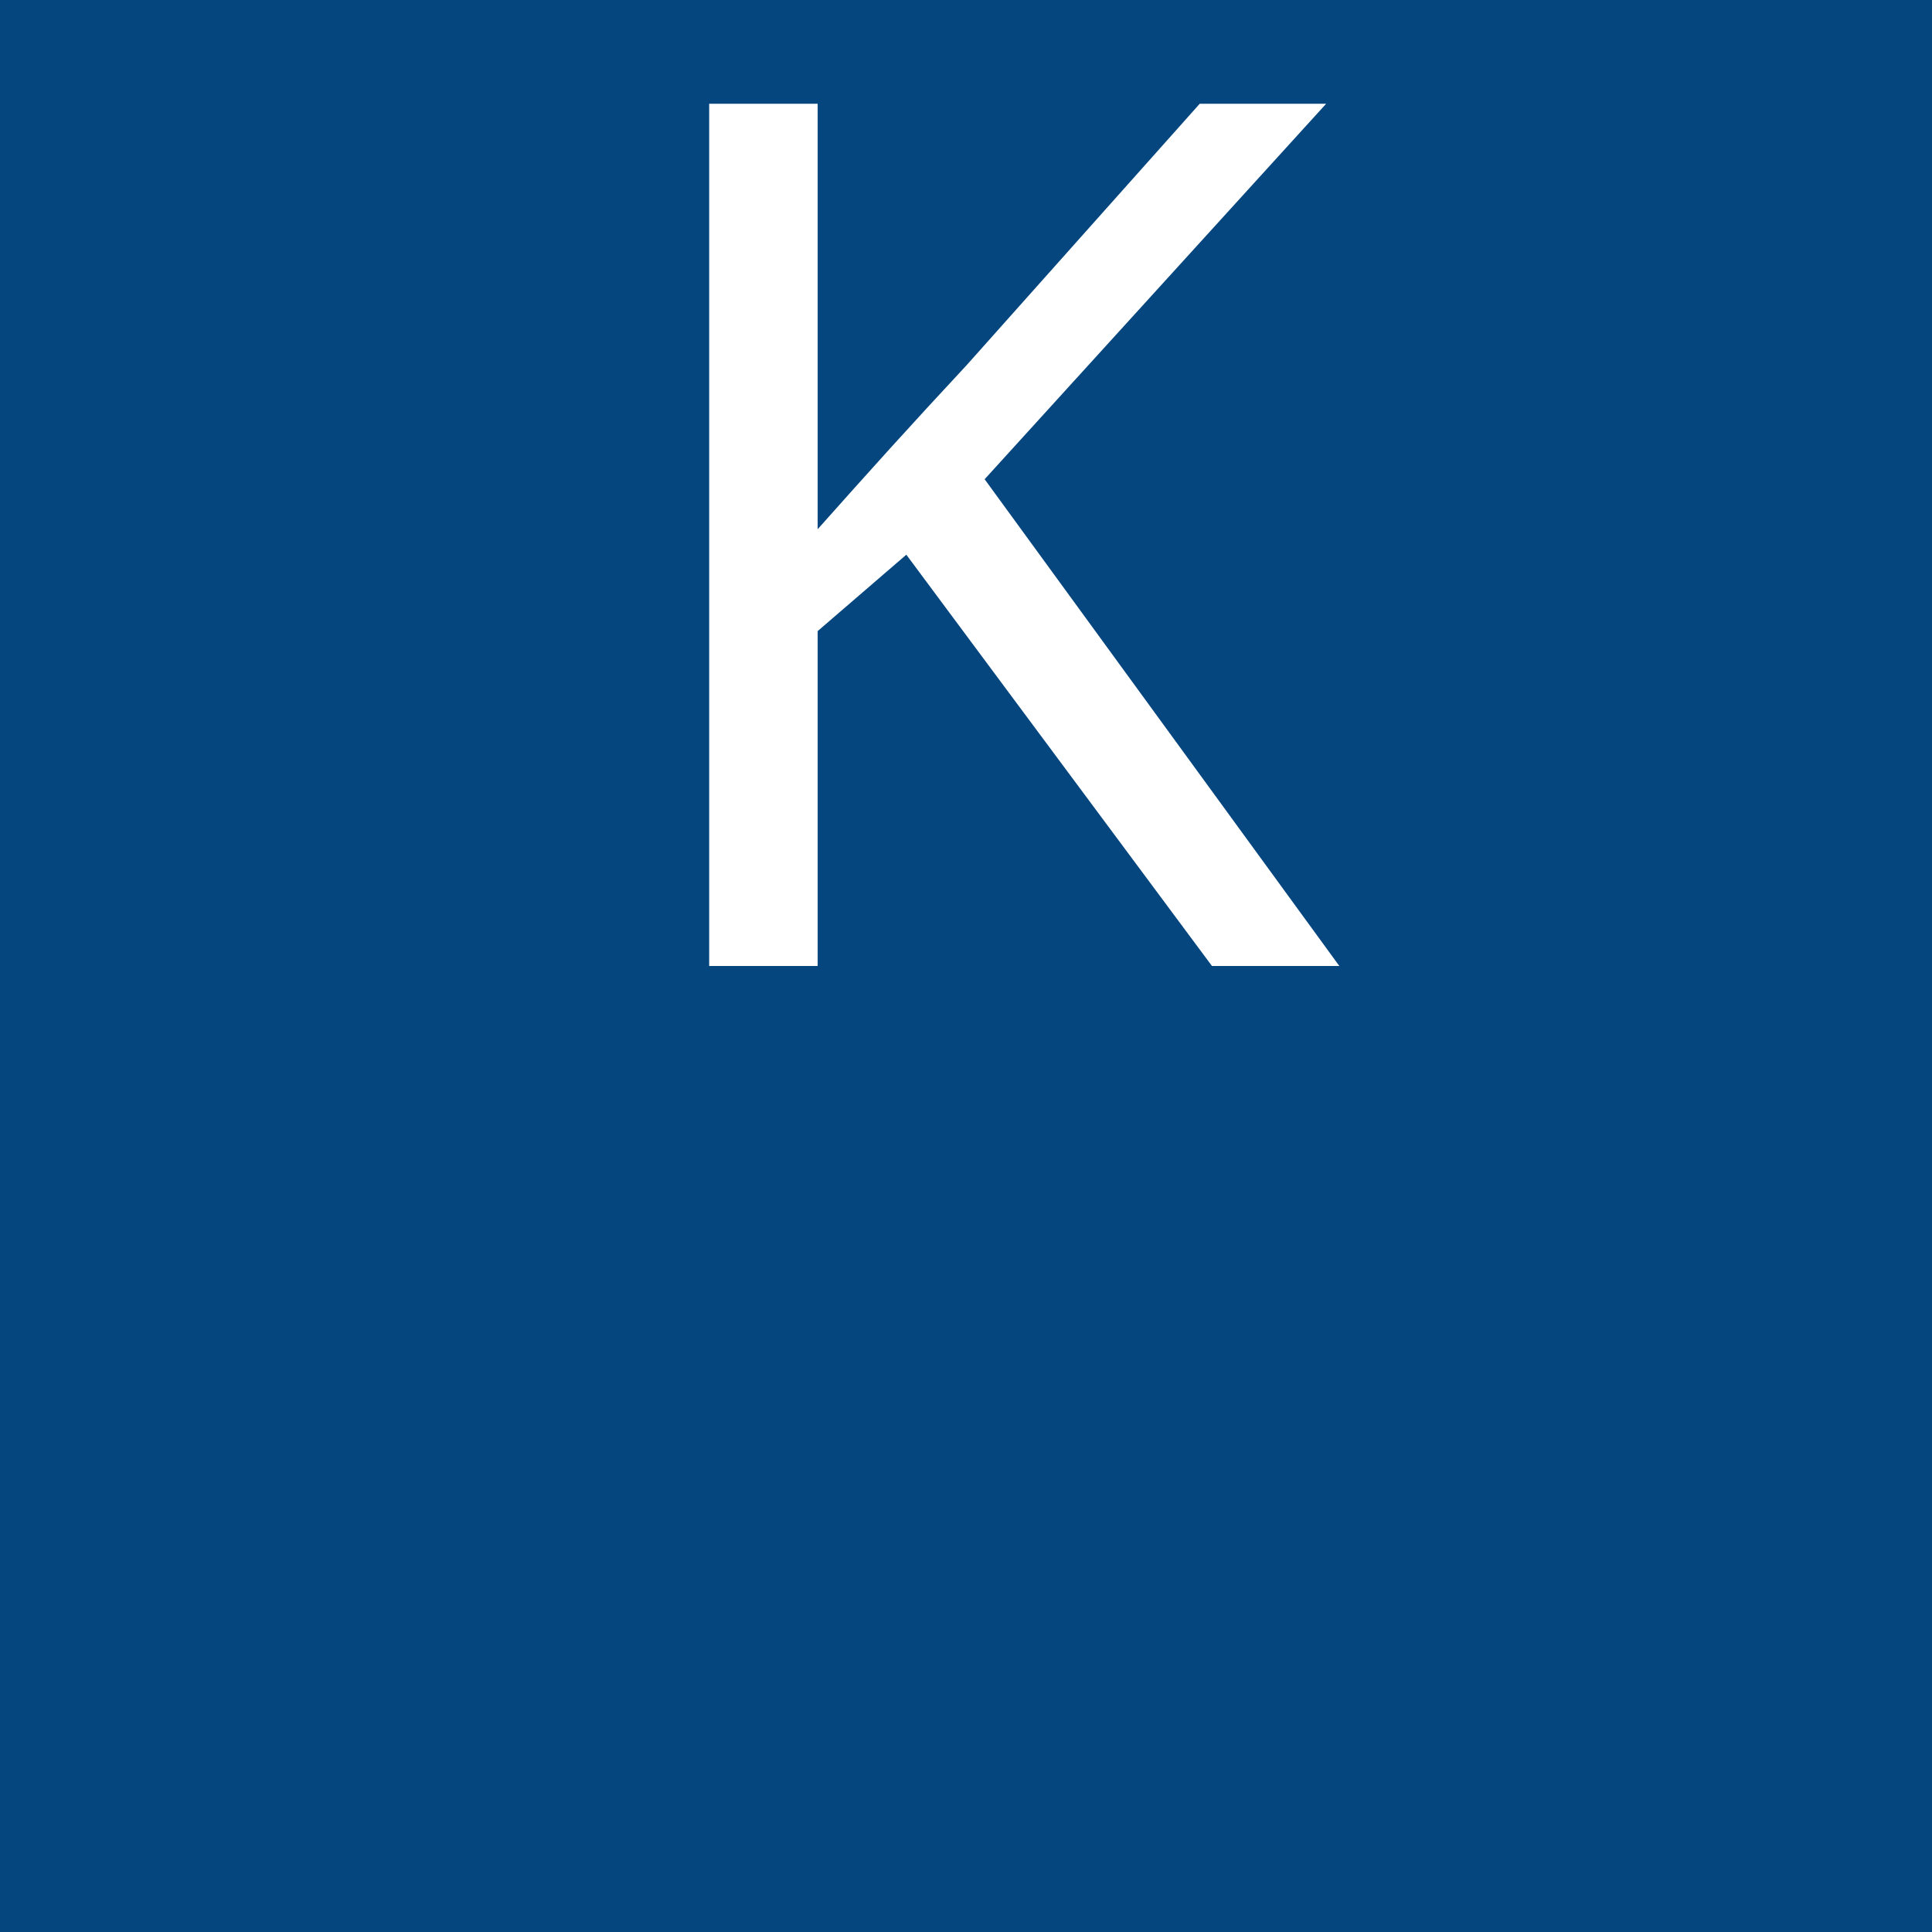
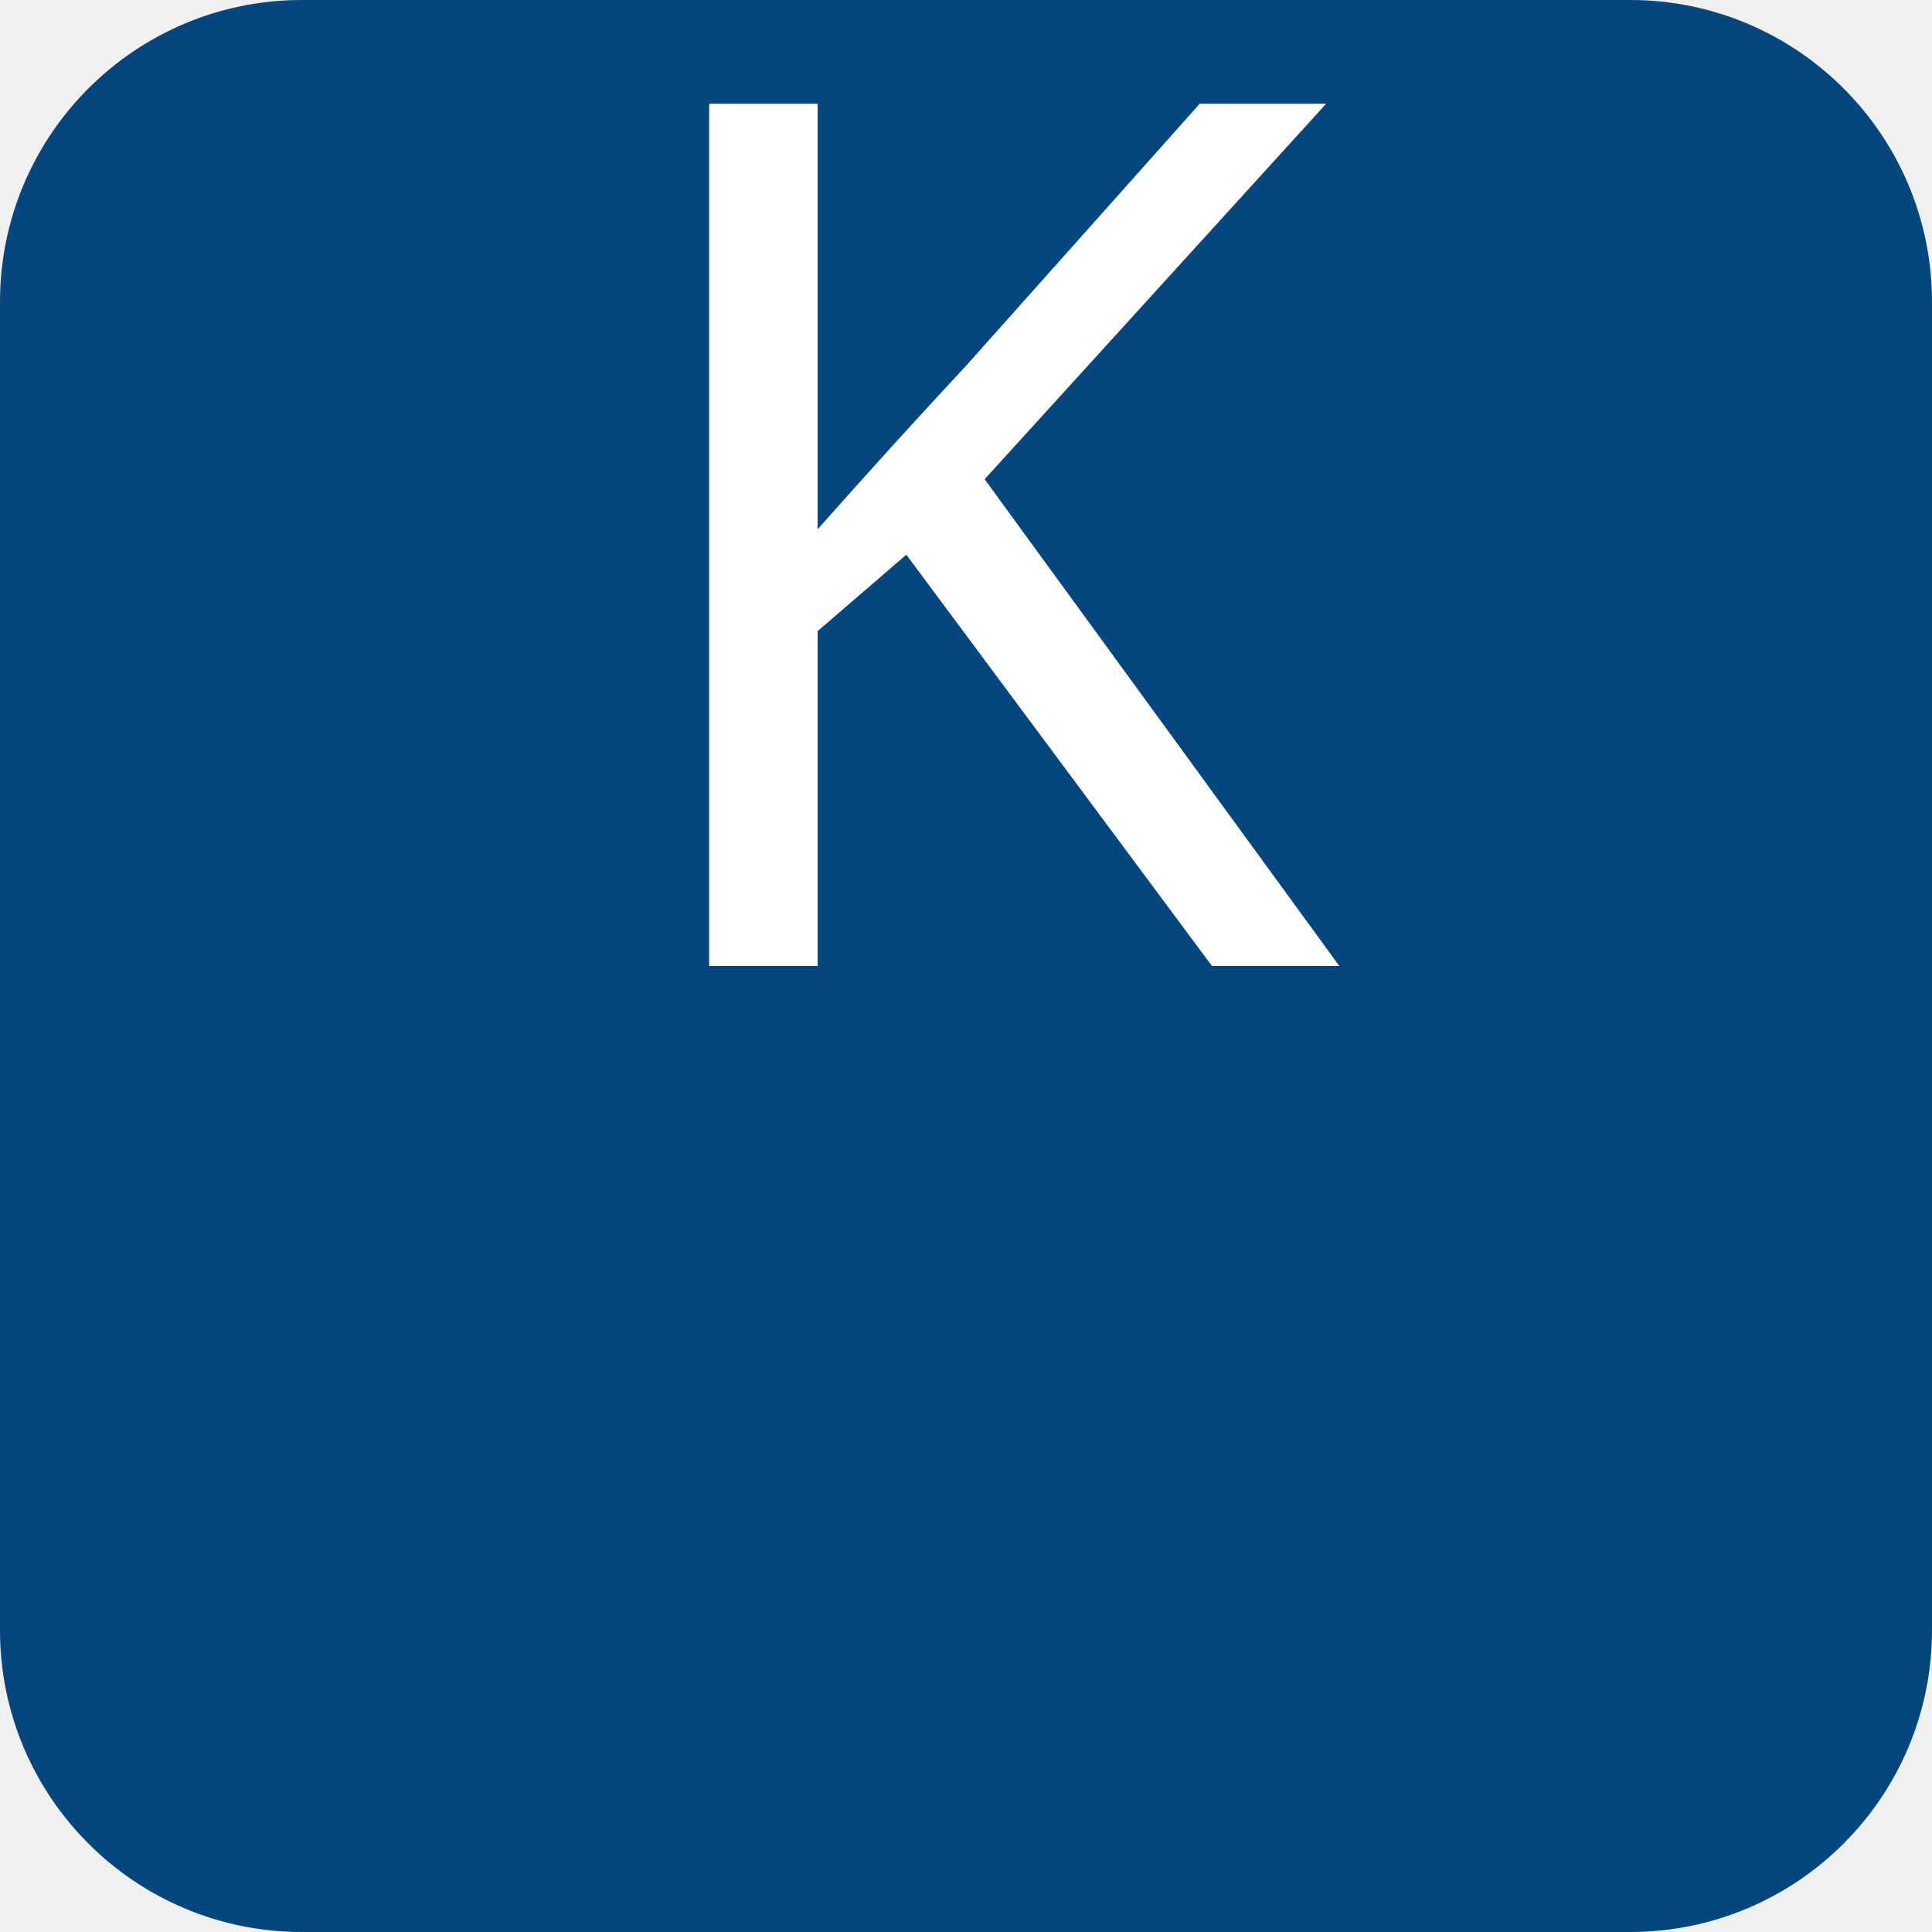
<svg xmlns="http://www.w3.org/2000/svg" width="32" height="32">
-   <rect width="100%" height="100%" fill="#06467F" />
+   <rect width="100%" height="100%" rx="5" ry="5" fill="#06467F" />
  <text x="50%" y="50%" alignment-baseline="middle" text-anchor="middle" font-family="Verdana" font-size="20" fill="white">K</text>
</svg>
